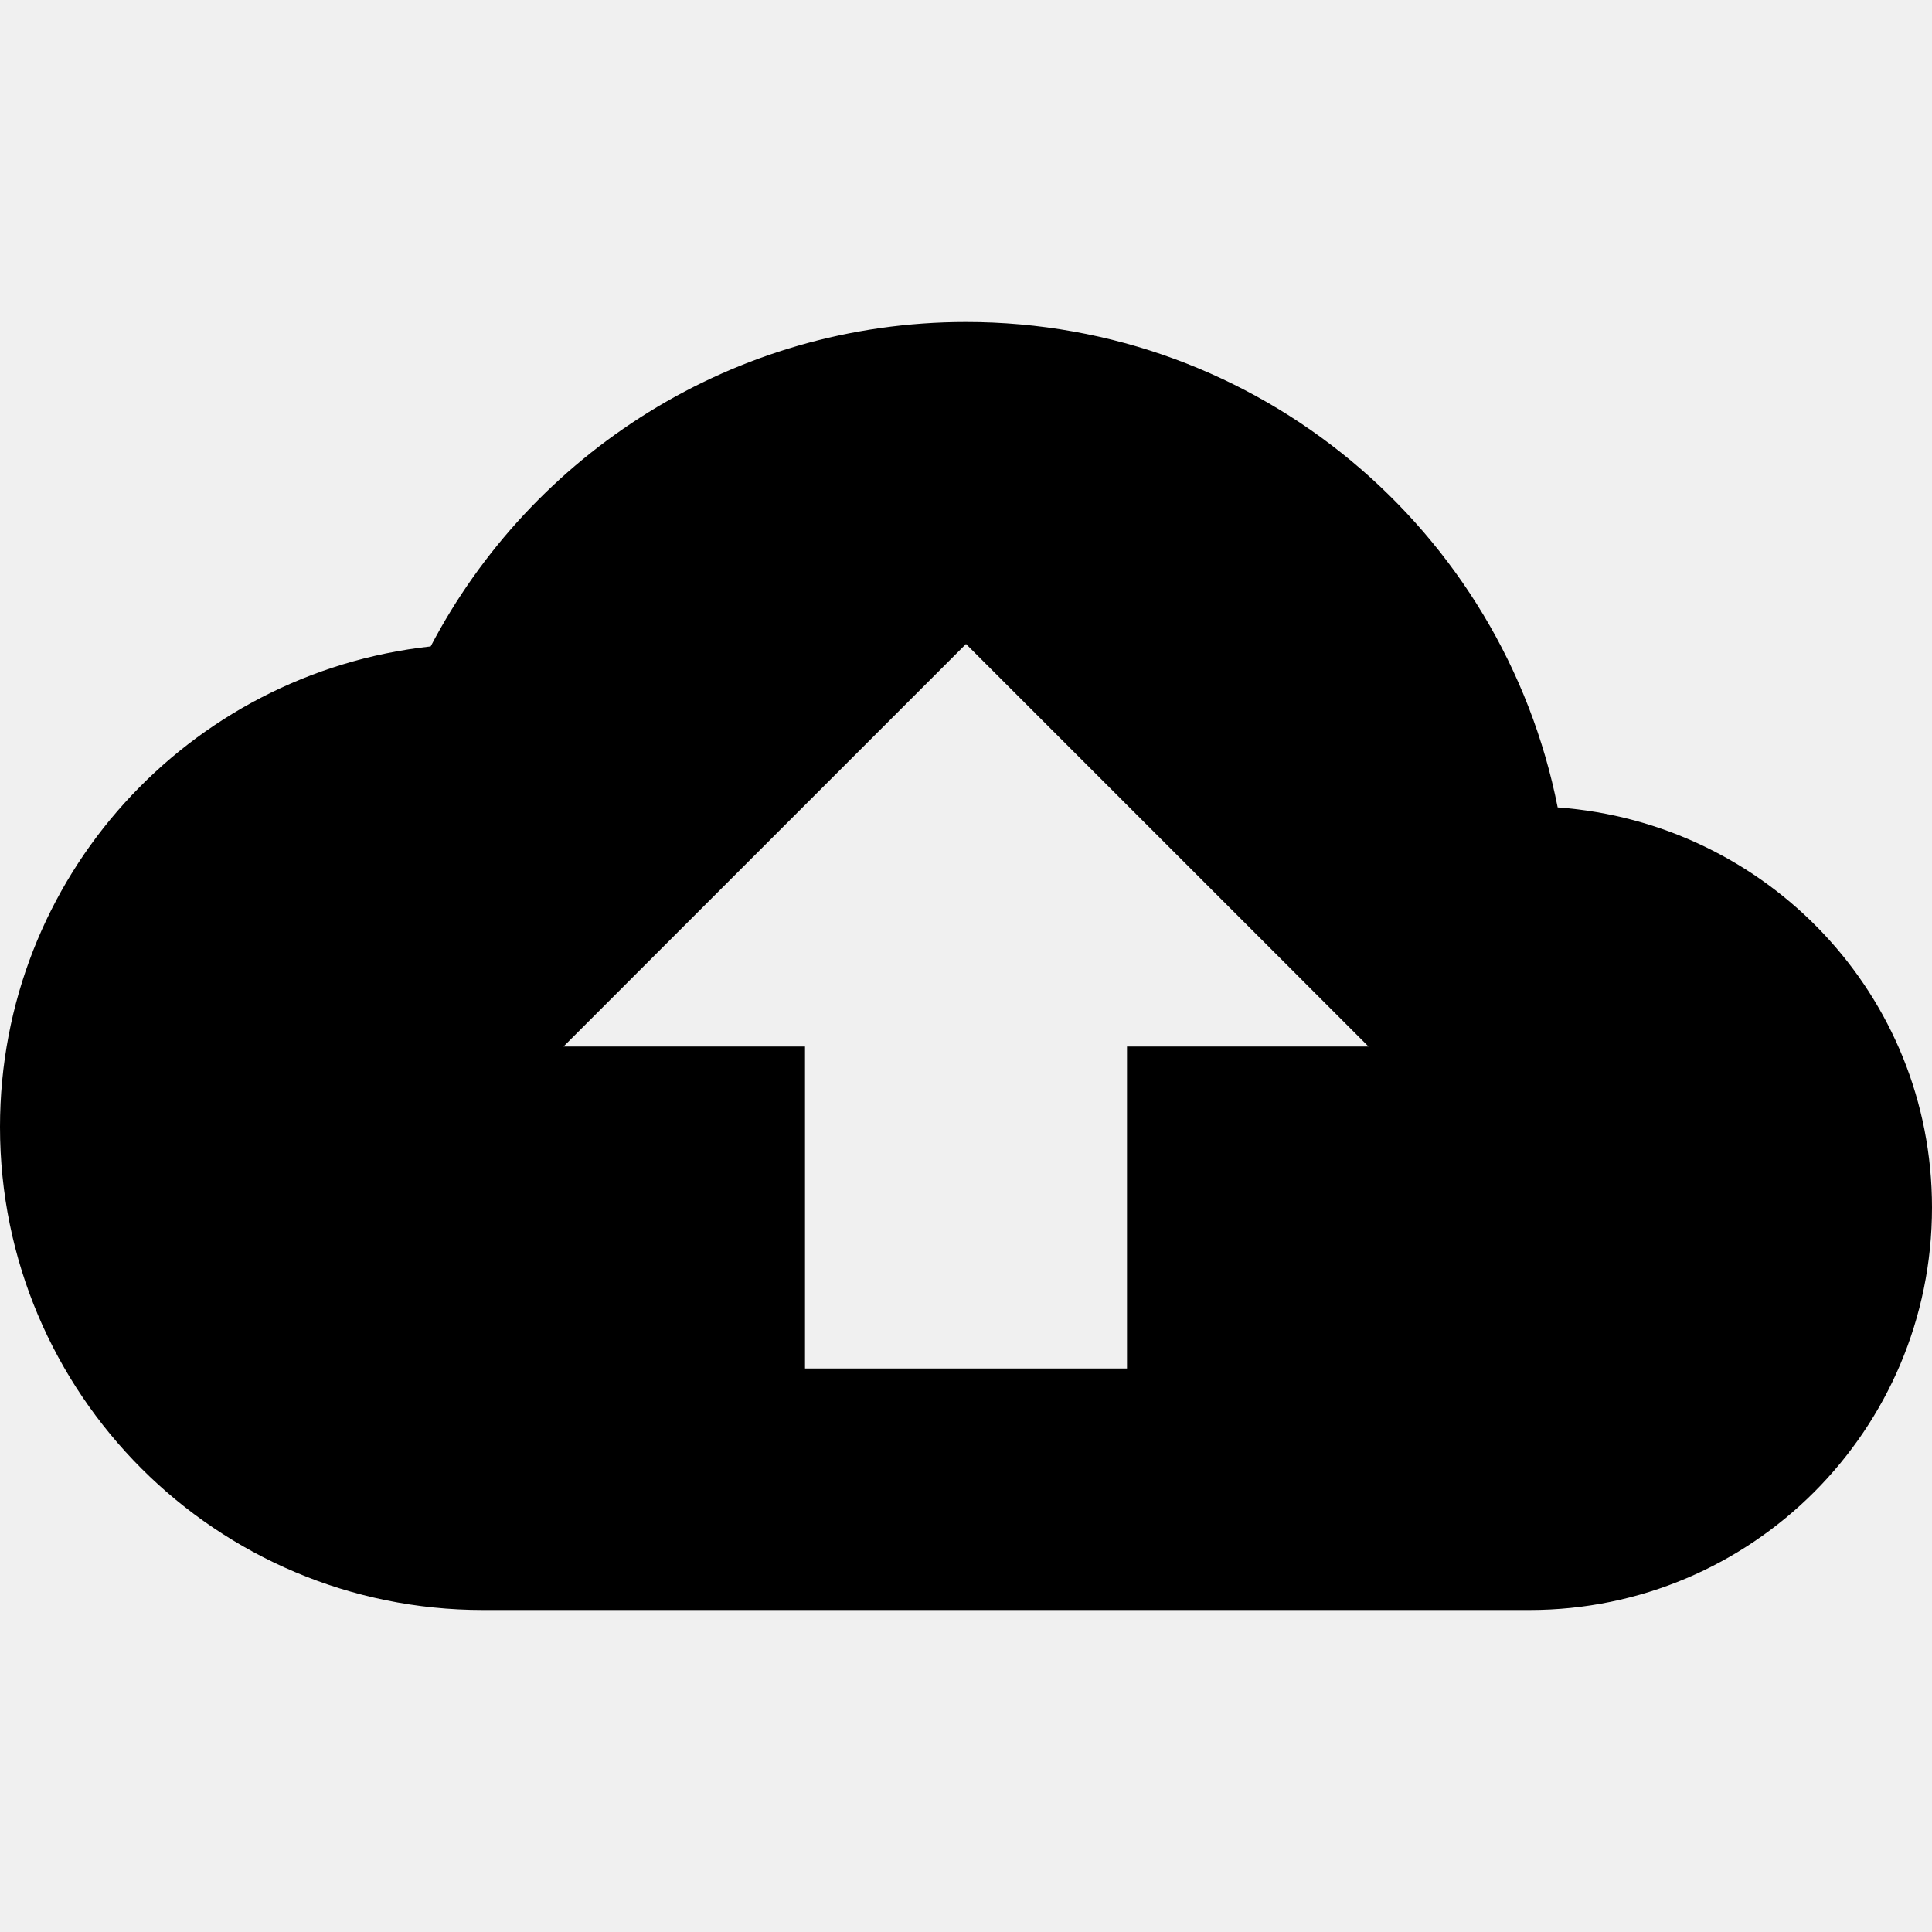
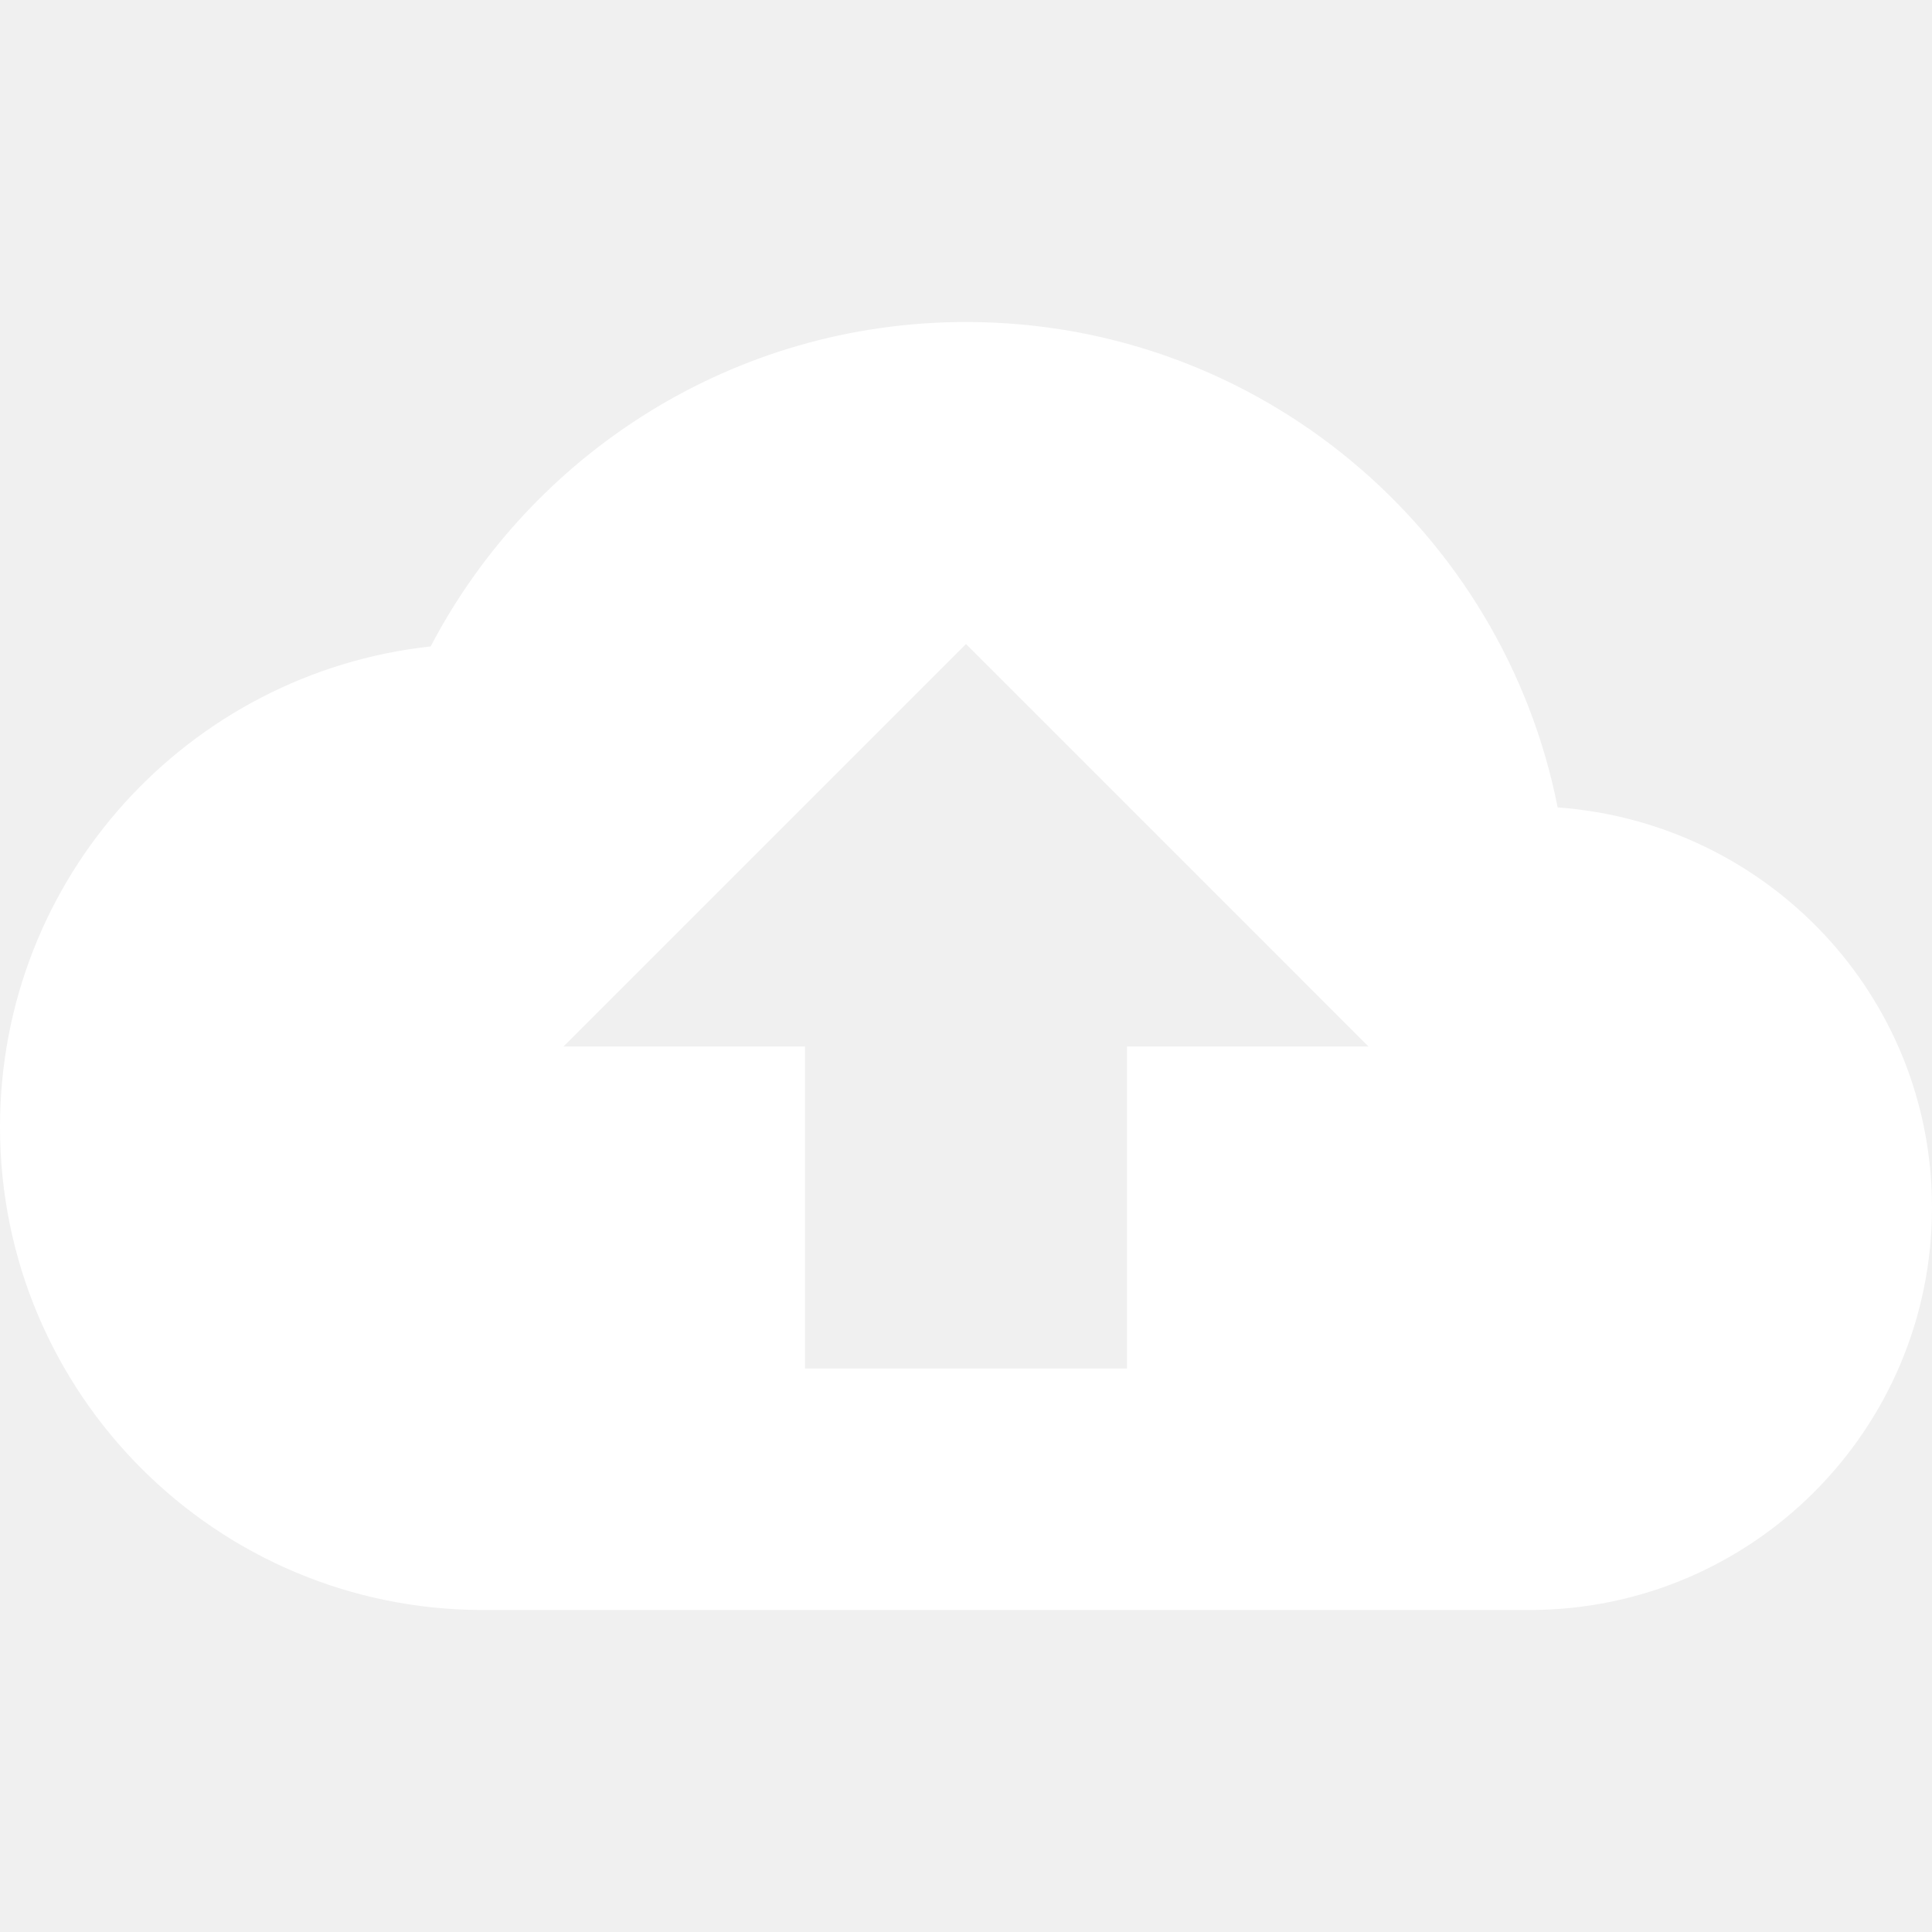
<svg style="width:24px;height:24px" viewBox="0 0 24 24">
-   <path fill="#000000" d="M14,13V17H10V13H7L12,8L17,13M19.35,10.03C18.67,6.59 15.64,4 12,4C9.11,4 6.6,5.64 5.35,8.03C2.34,8.36 0,10.9 0,14A6,6 0 0,0 6,20H19A5,5 0 0,0 24,15C24,12.36 21.95,10.22 19.35,10.03Z" />
+   <path fill="#fff" d="M14,13V17H10V13H7L12,8L17,13M19.35,10.03C18.67,6.59 15.64,4 12,4C9.11,4 6.6,5.64 5.35,8.03C2.34,8.36 0,10.9 0,14A6,6 0 0,0 6,20H19A5,5 0 0,0 24,15C24,12.36 21.95,10.22 19.35,10.03Z" />
</svg>
